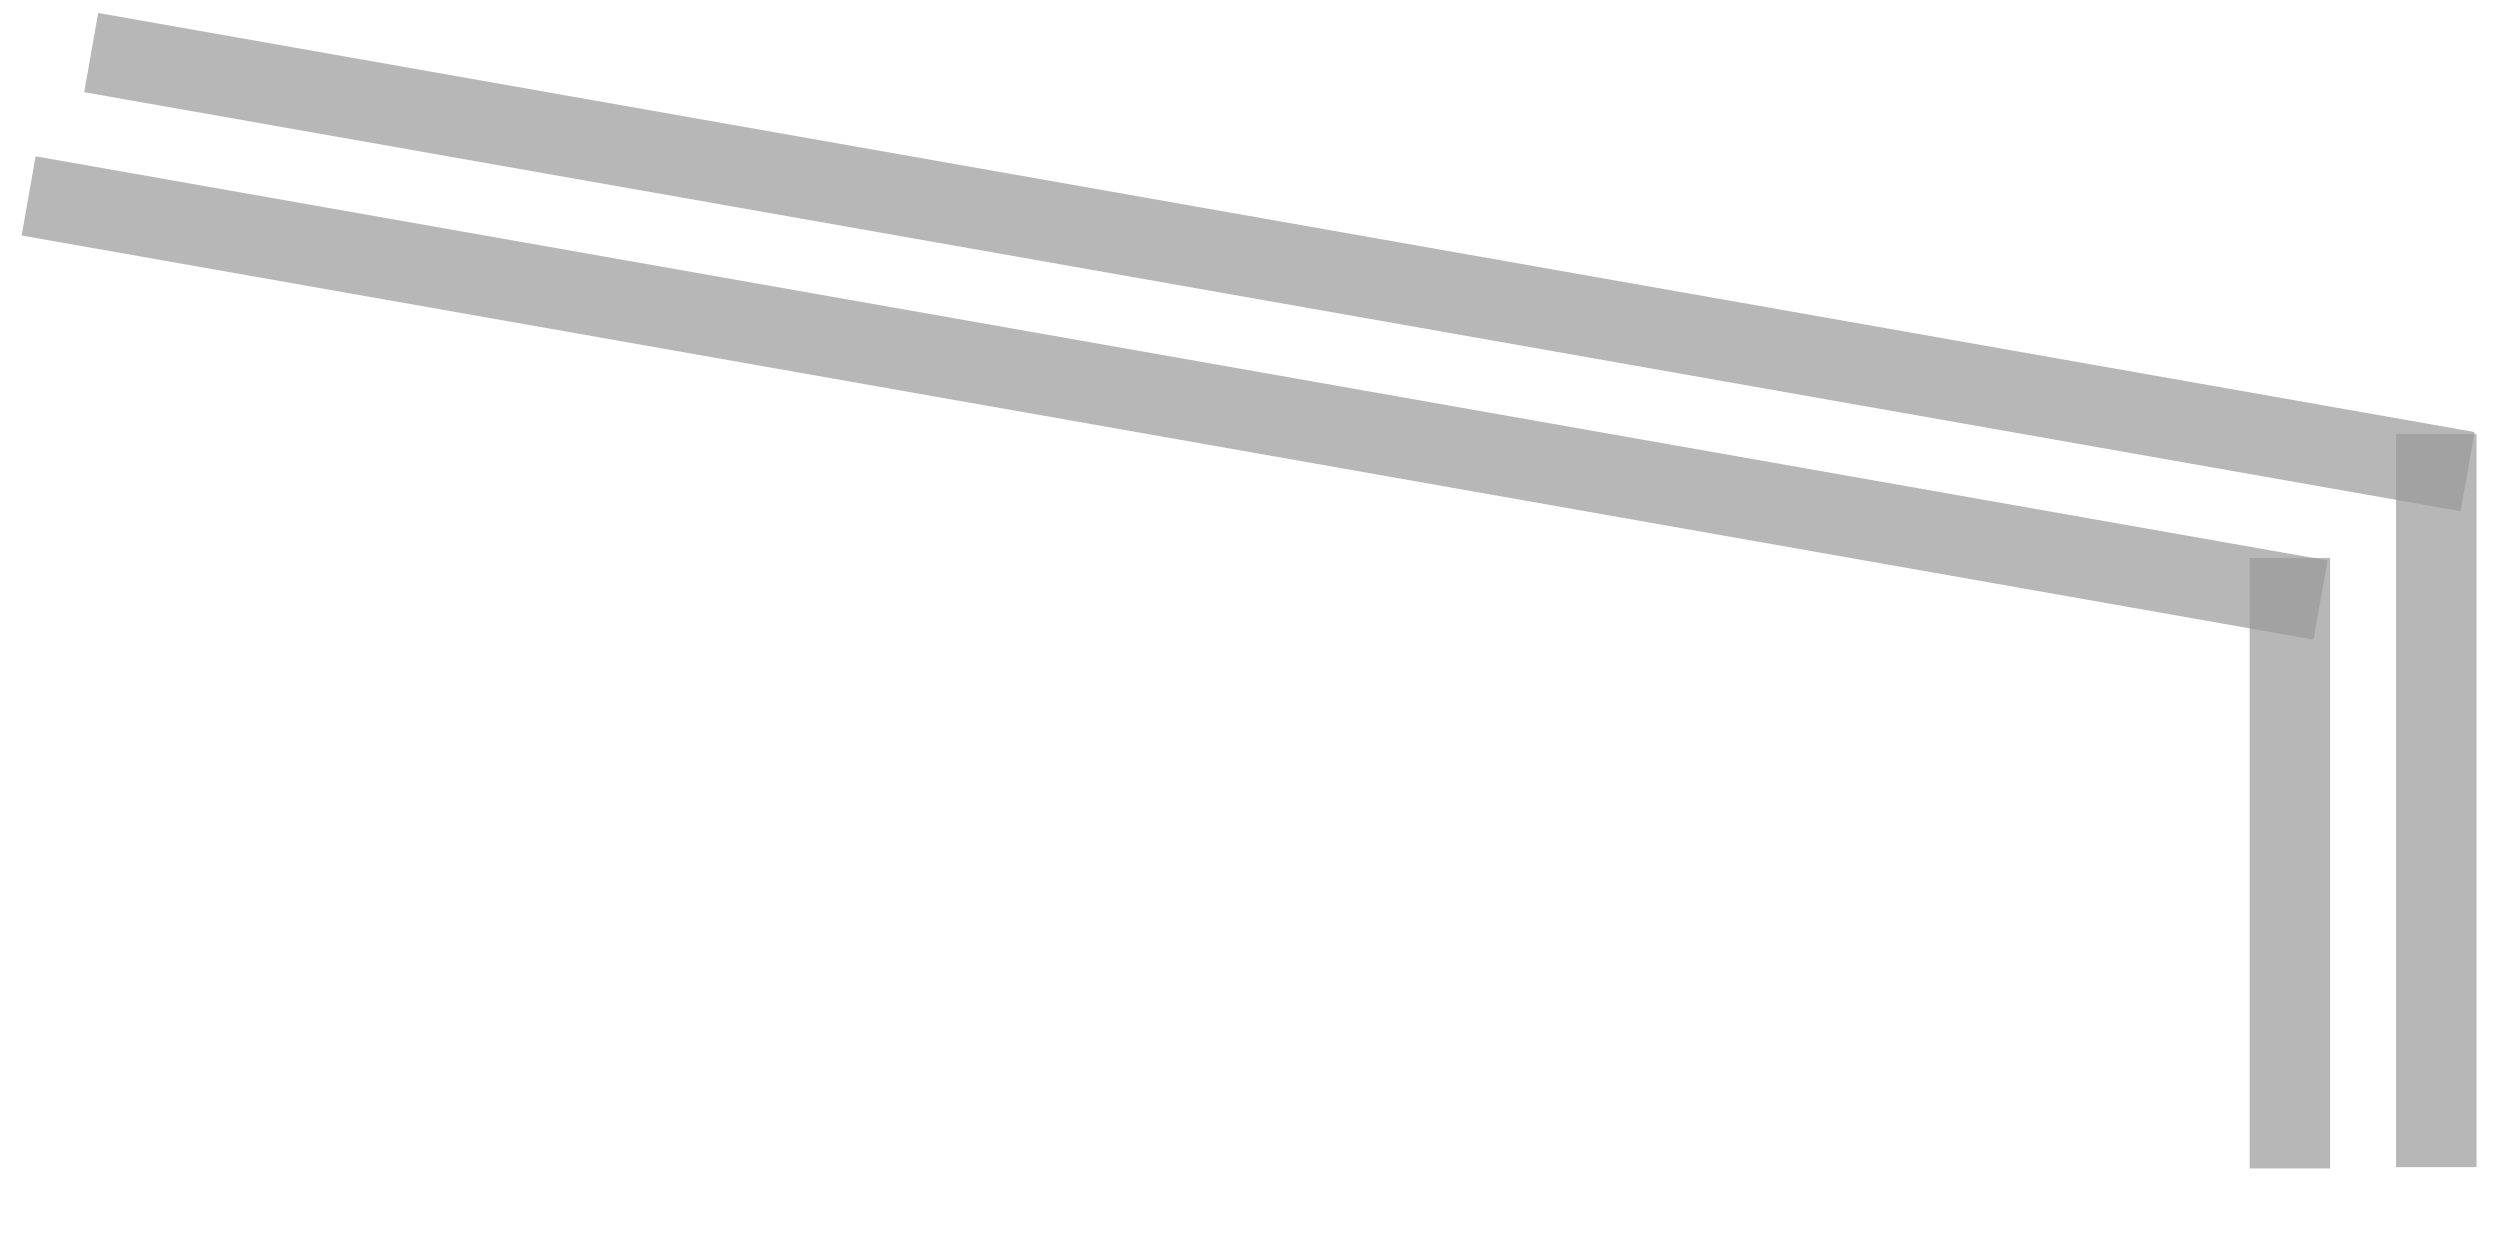
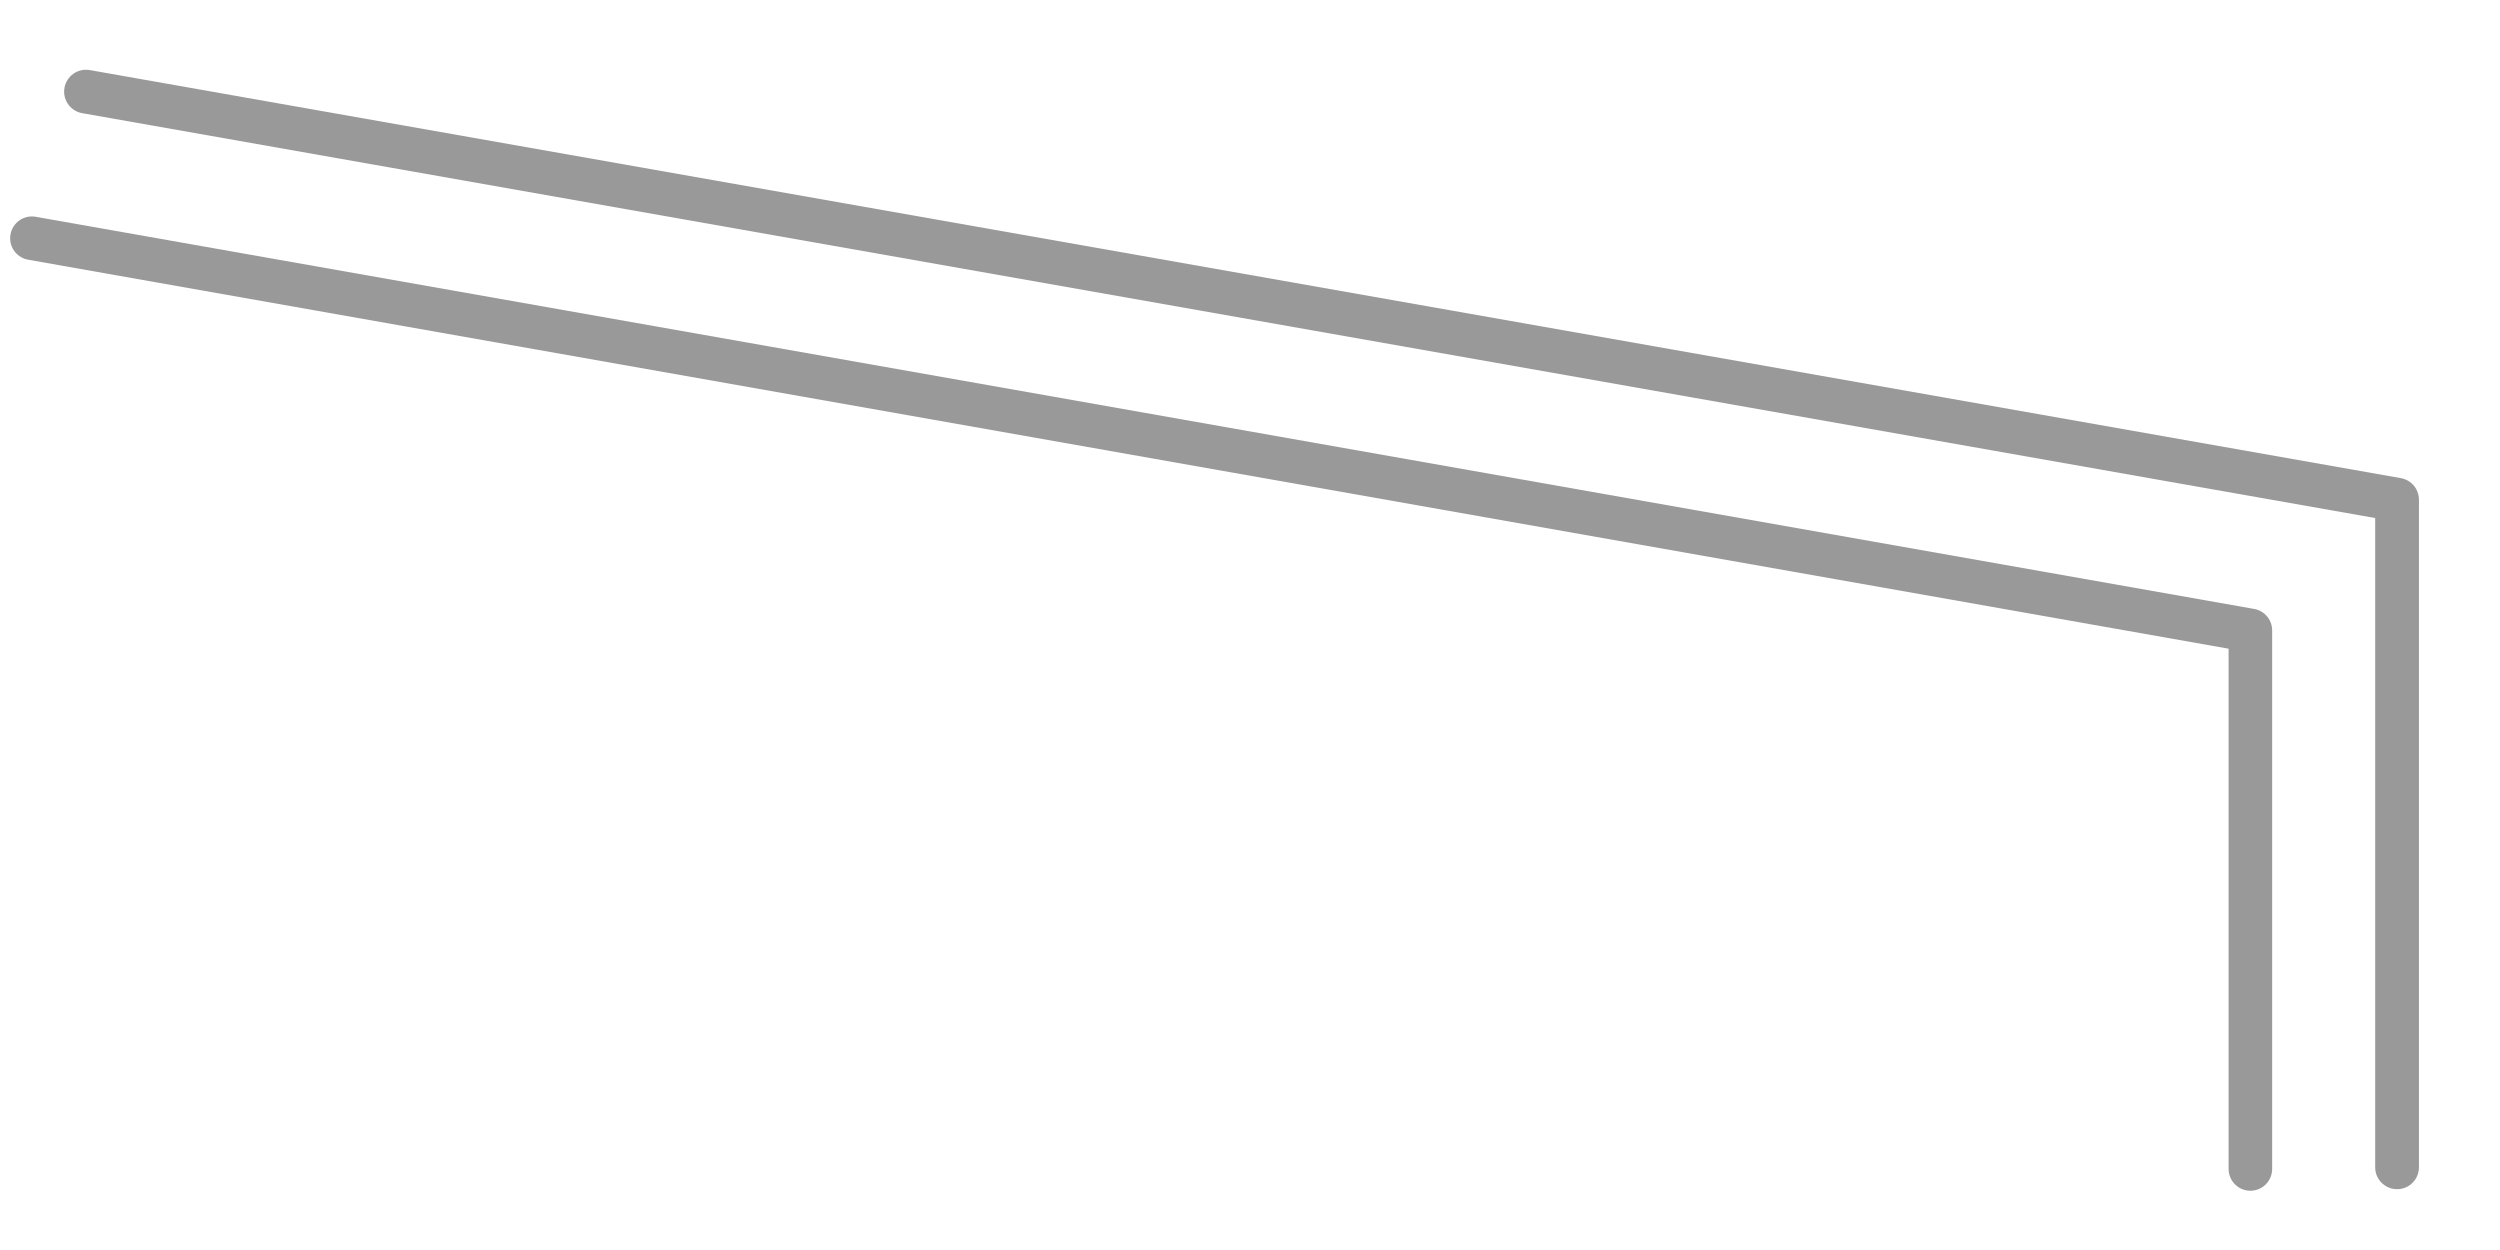
- <svg xmlns="http://www.w3.org/2000/svg" width="100%" height="100%" viewBox="0 0 40 20" version="1.1" xml:space="preserve" style="fill-rule:evenodd;clip-rule:evenodd;stroke-linejoin:round;stroke-miterlimit:2;">
-   <g transform="matrix(18.8135,3.31733,-0.0787875,0.446826,-56.5887,-10.6668)">
-     <rect x="3.097" y="1.345" width="2.021" height="2.836" style="fill:#999999; opacity:0.7;" />
+ <svg xmlns="http://www.w3.org/2000/svg" width="100%" height="100%" viewBox="0 0 40 20" version="1.1" xml:space="preserve" style="fill-rule:evenodd;clip-rule:evenodd;stroke-linecap:round;stroke-linejoin:round;stroke-miterlimit:1.5;">
+   <g transform="matrix(0.995713,-2.77556e-17,-2.77556e-17,0.996591,0.154346,0.0637593)">
+     <path d="M0.358,3.761L36.006,10.057L36.006,18.703" style="fill:none;stroke:rgb(153,153,153);stroke-width:0.7px;" />
  </g>
-   <g transform="matrix(18.1447,3.1994,-0.0787875,0.446826,-55.5184,-8.00851)">
-     <rect x="3.097" y="1.345" width="2.021" height="2.836" style="fill:#999999; opacity:0.7;" />
-   </g>
-   <g transform="matrix(0,-4.8338,0.453719,2.39534e-17,35.3844,33.6658)">
-     <rect x="3.097" y="1.345" width="2.021" height="2.836" style="fill:#999999; opacity:0.7;" />
-   </g>
-   <g transform="matrix(5.9436e-17,-5.80447,0.453719,2.31845e-17,37.727,36.651)">
-     <rect x="3.097" y="1.345" width="2.021" height="2.836" style="fill:#999999; opacity:0.7;" />
+   <g>
+     <path d="M1.376,1.466L38.353,7.995L38.353,18.677" style="fill:none;stroke:rgb(153,153,153);stroke-width:0.7px;" />
  </g>
</svg>
